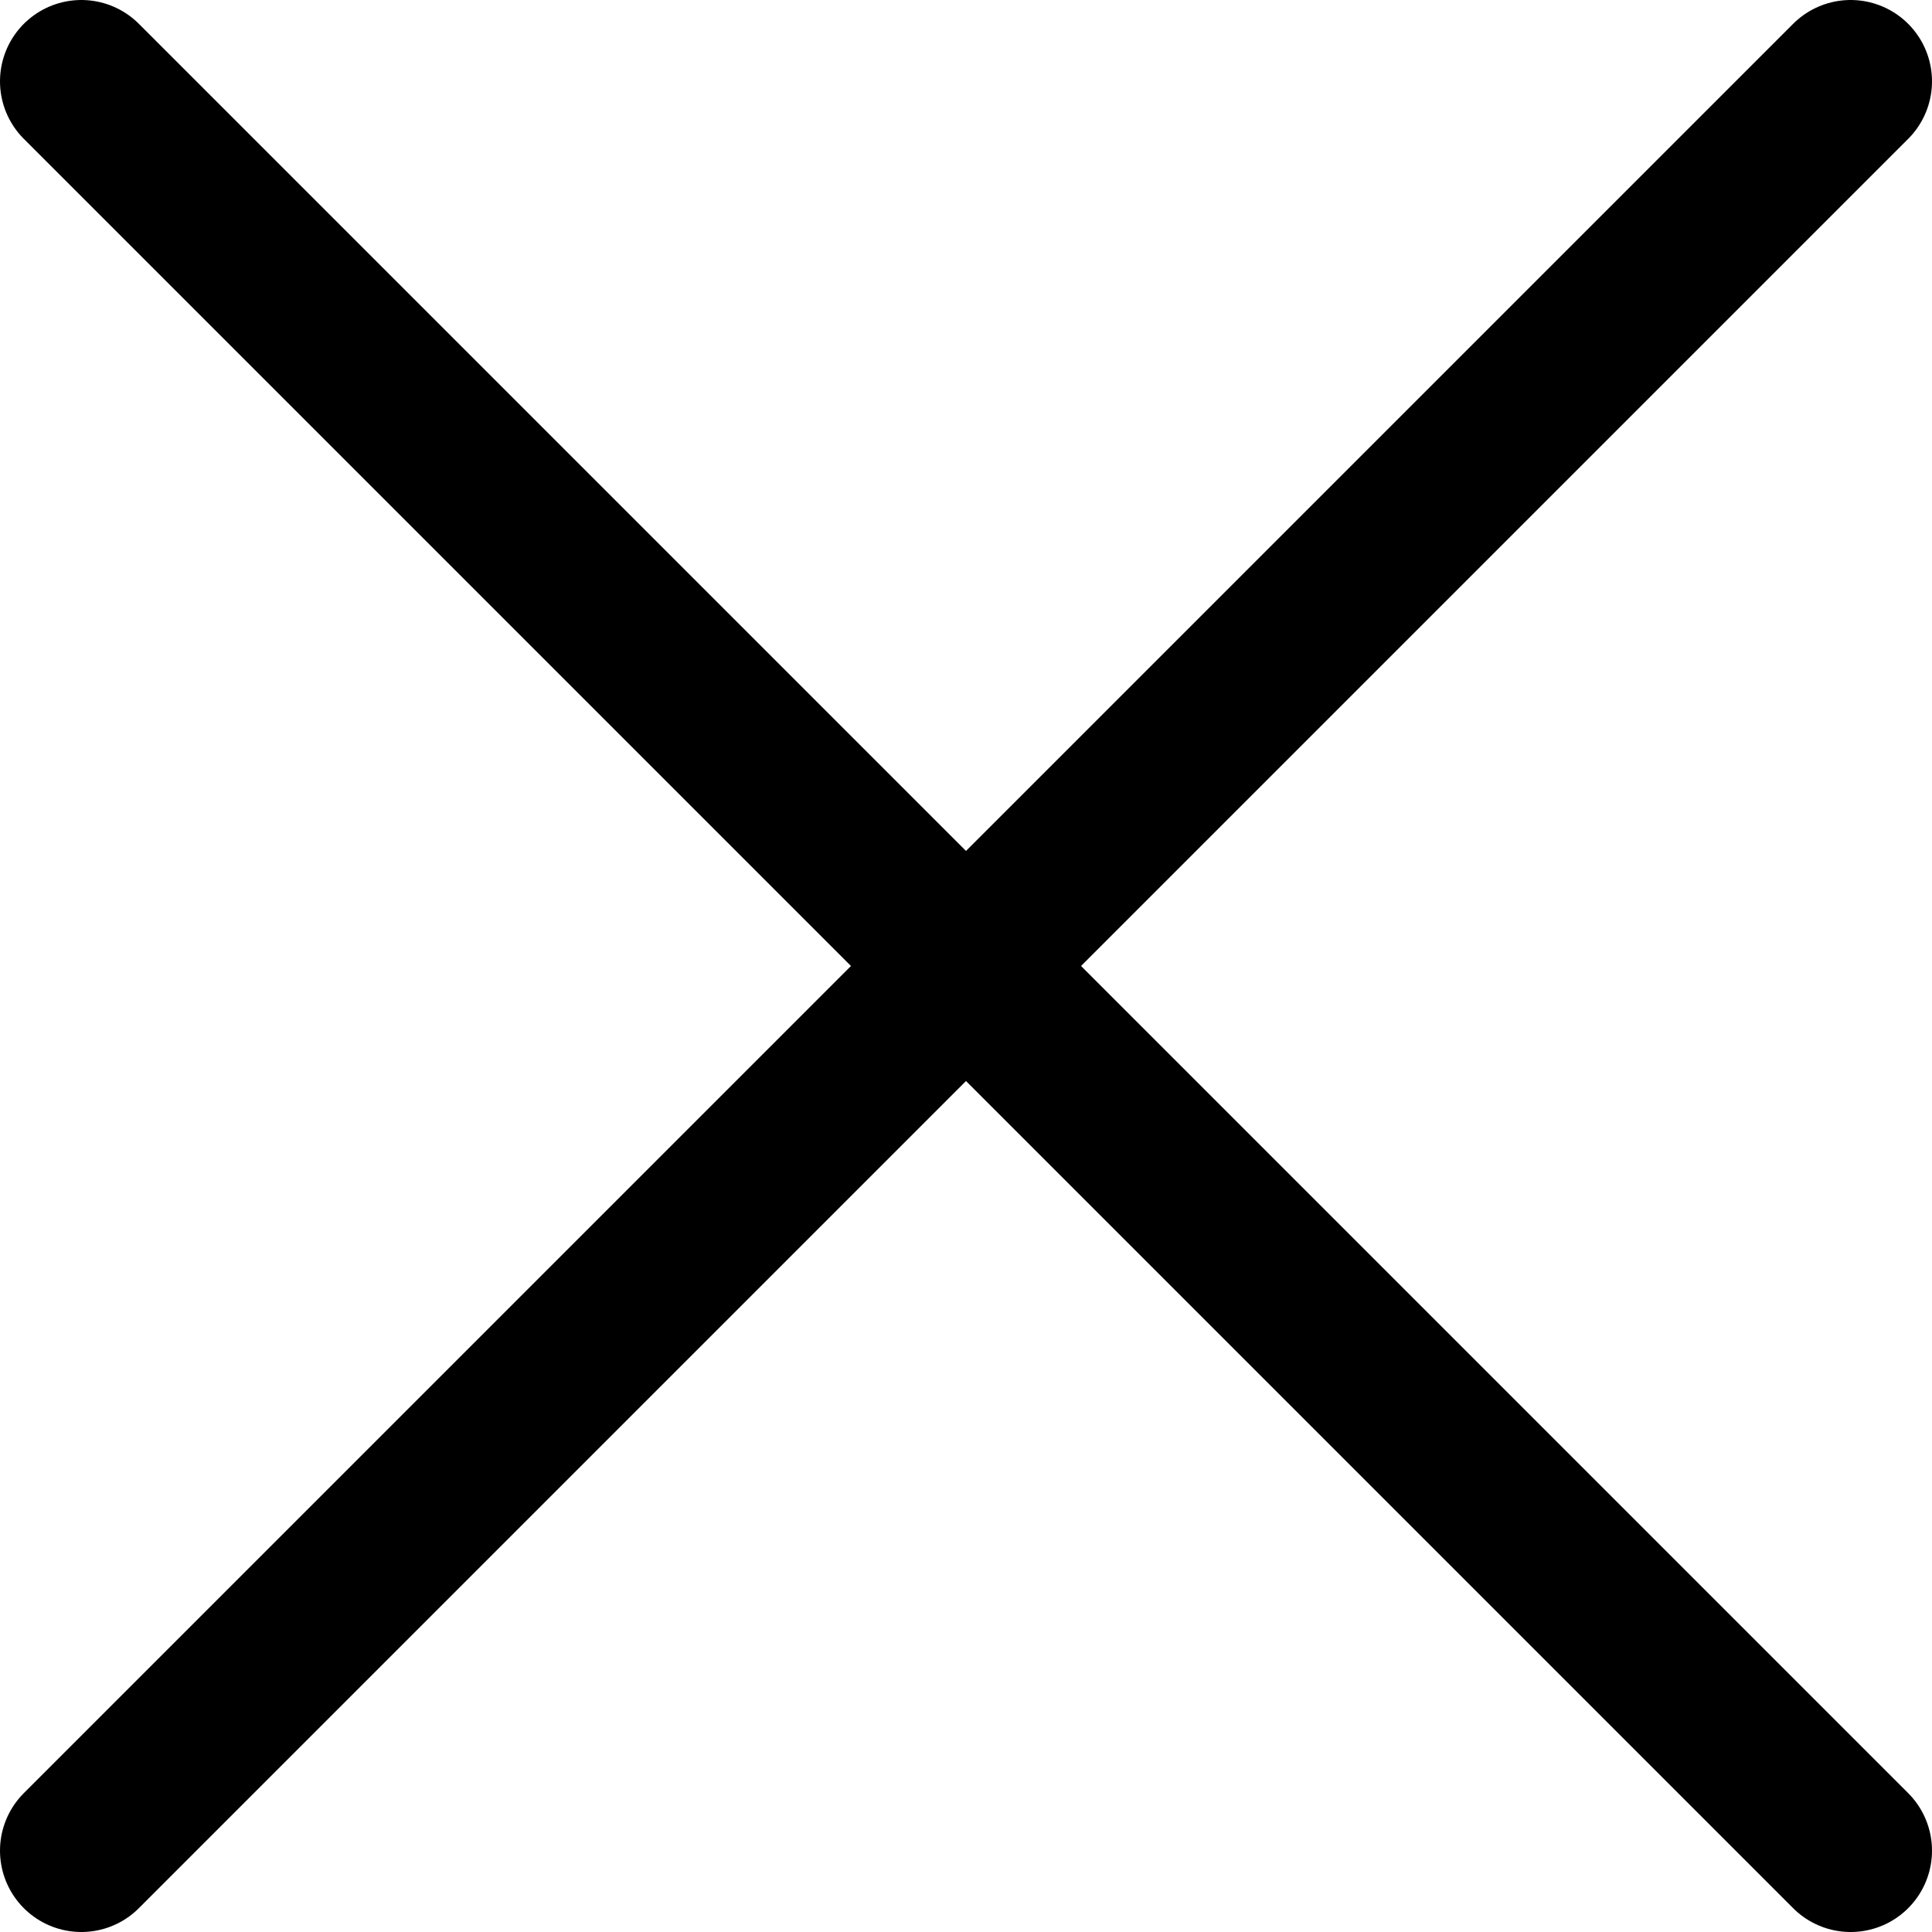
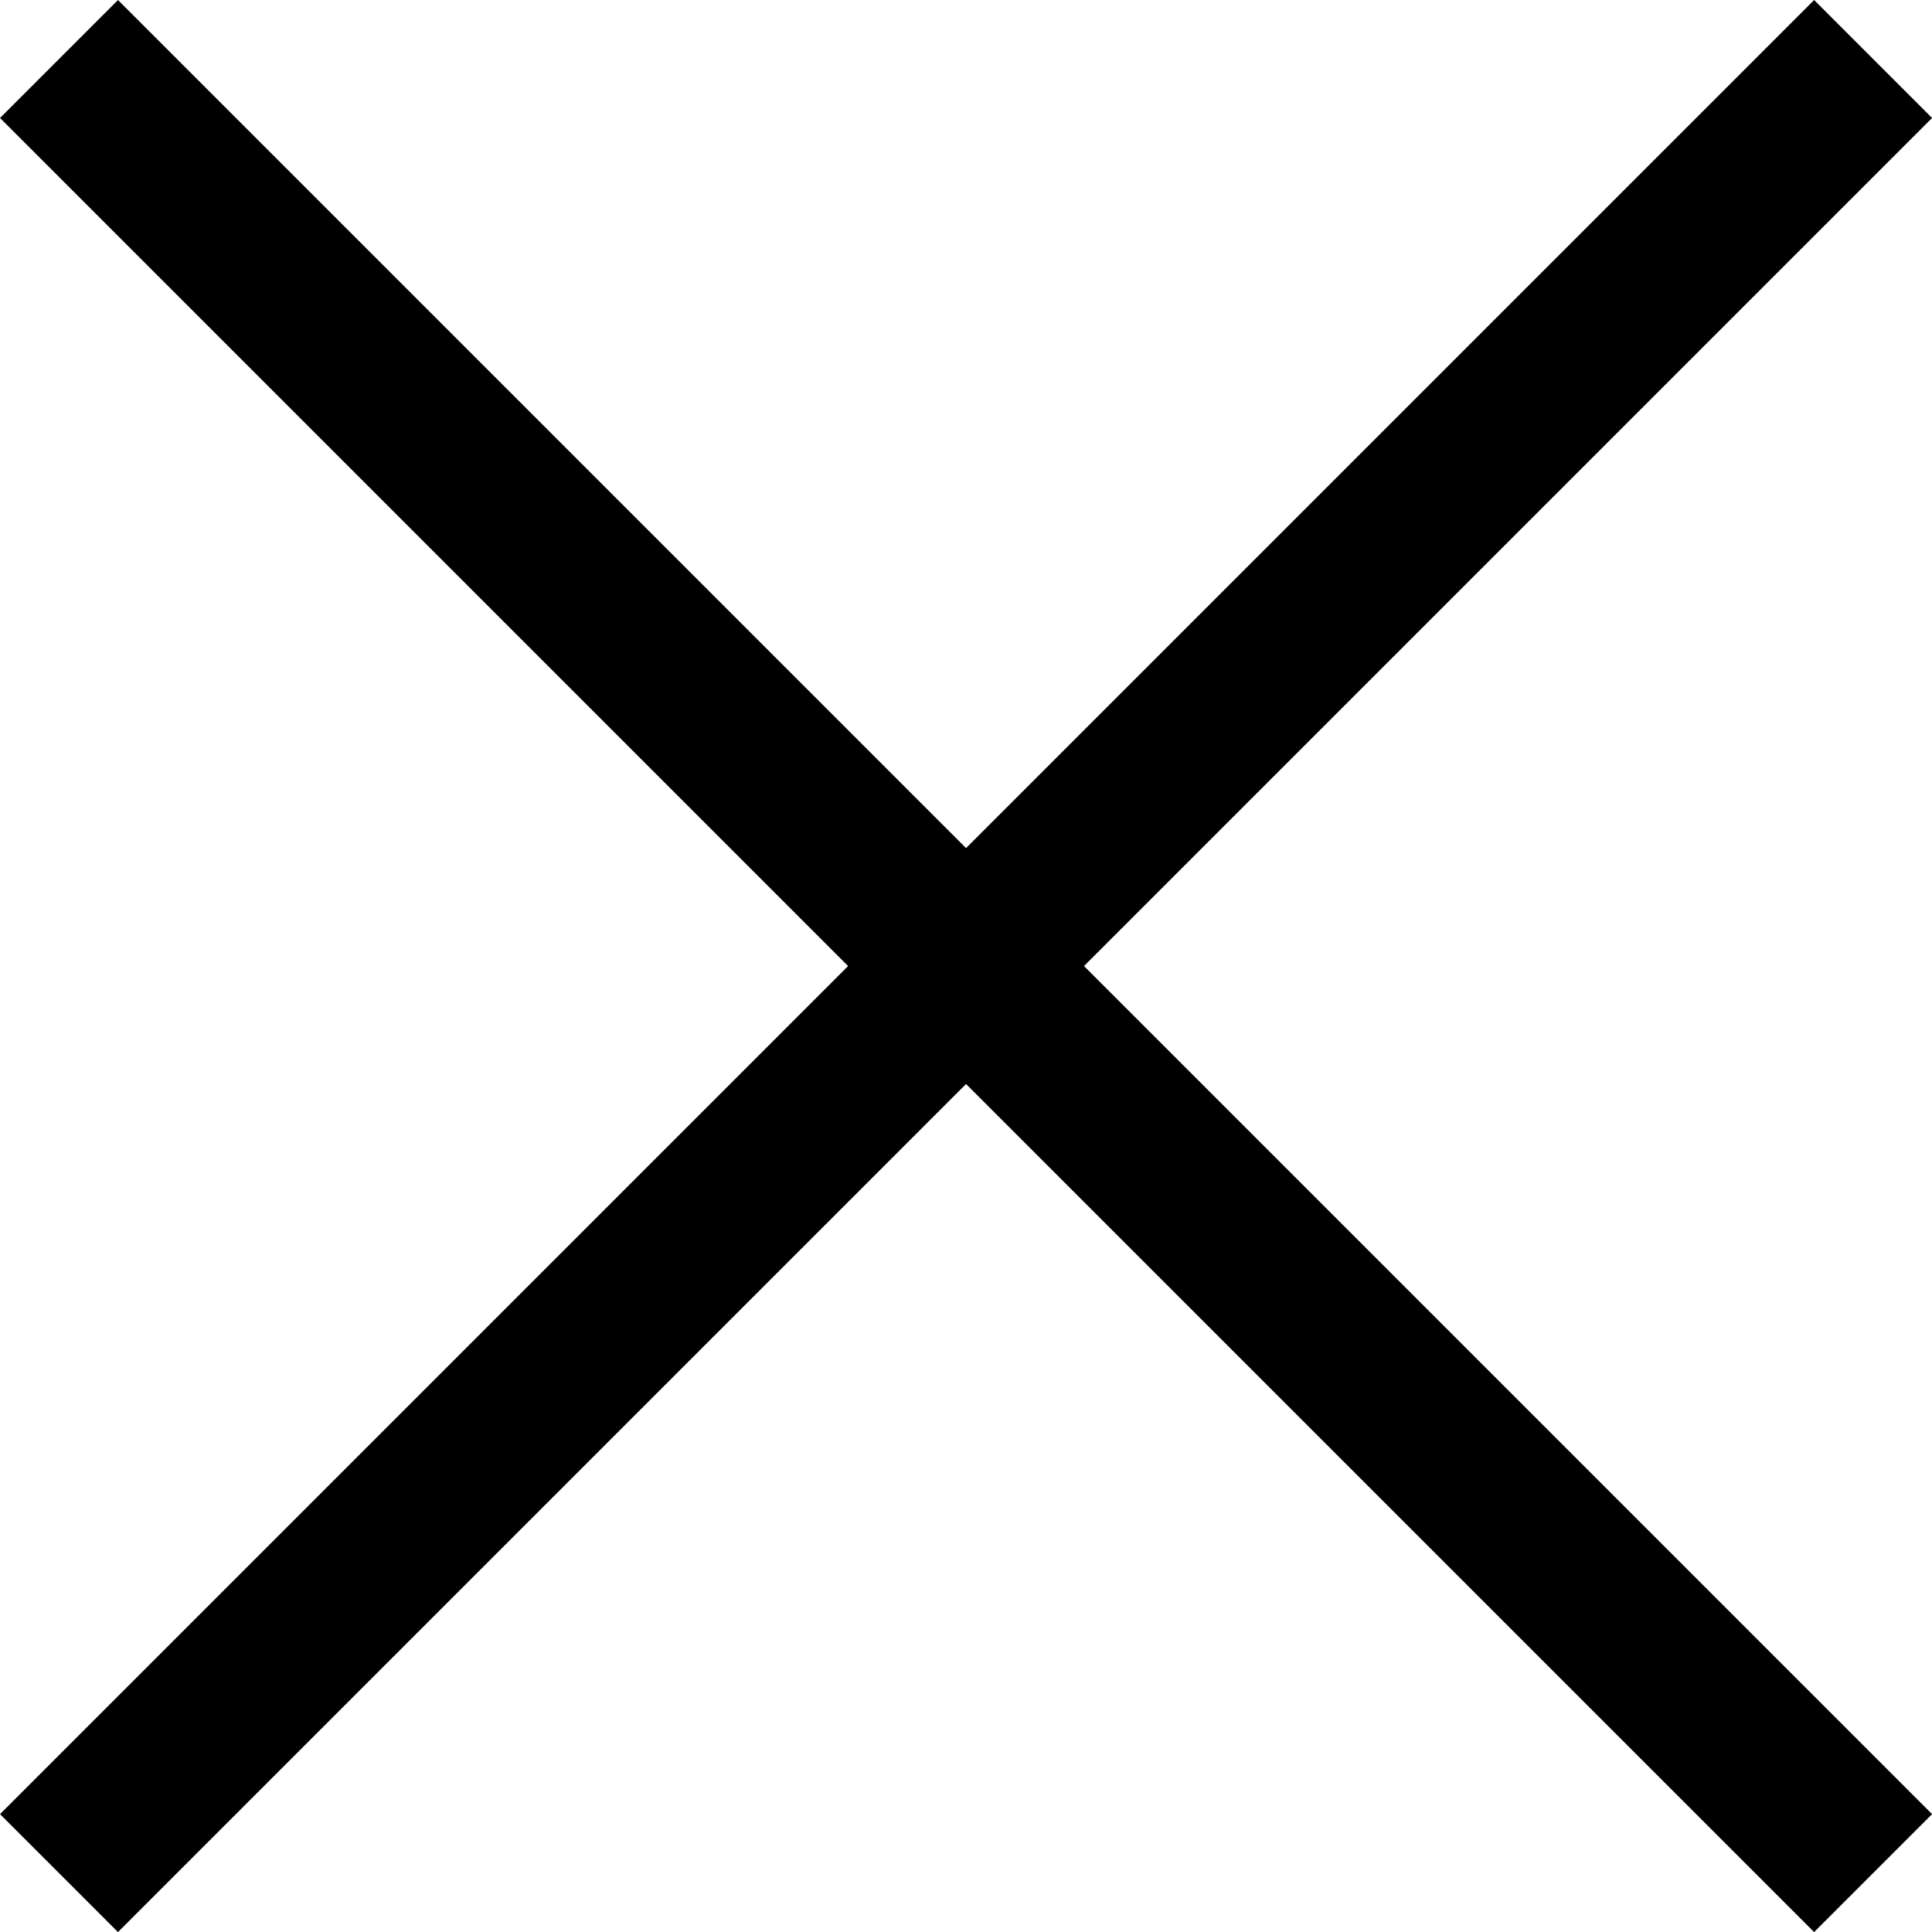
- <svg xmlns="http://www.w3.org/2000/svg" id="Lag_1" data-name="Lag 1" viewBox="0 0 190 190">
+ <svg xmlns="http://www.w3.org/2000/svg" id="Lag_1" data-name="Lag 1" viewBox="0 0 185.31 185.31">
  <defs>
-     <style>.cls-1{fill:none;stroke:#000;stroke-linecap:round;stroke-linejoin:round;stroke-width:16px;}</style>
+     <style>.cls-1{fill:none;stroke:#000;stroke-linejoin:round;stroke-width:16px;}</style>
  </defs>
-   <path class="cls-1" d="M443,409,269,235" transform="translate(-261 -227)" />
-   <path class="cls-1" d="M443,235,269,409" transform="translate(-261 -227)" />
+   <path class="cls-1" d="M443,409,269,235" transform="translate(-263.34 -229.34)" />
+   <path class="cls-1" d="M443,235,269,409" transform="translate(-263.34 -229.34)" />
</svg>
